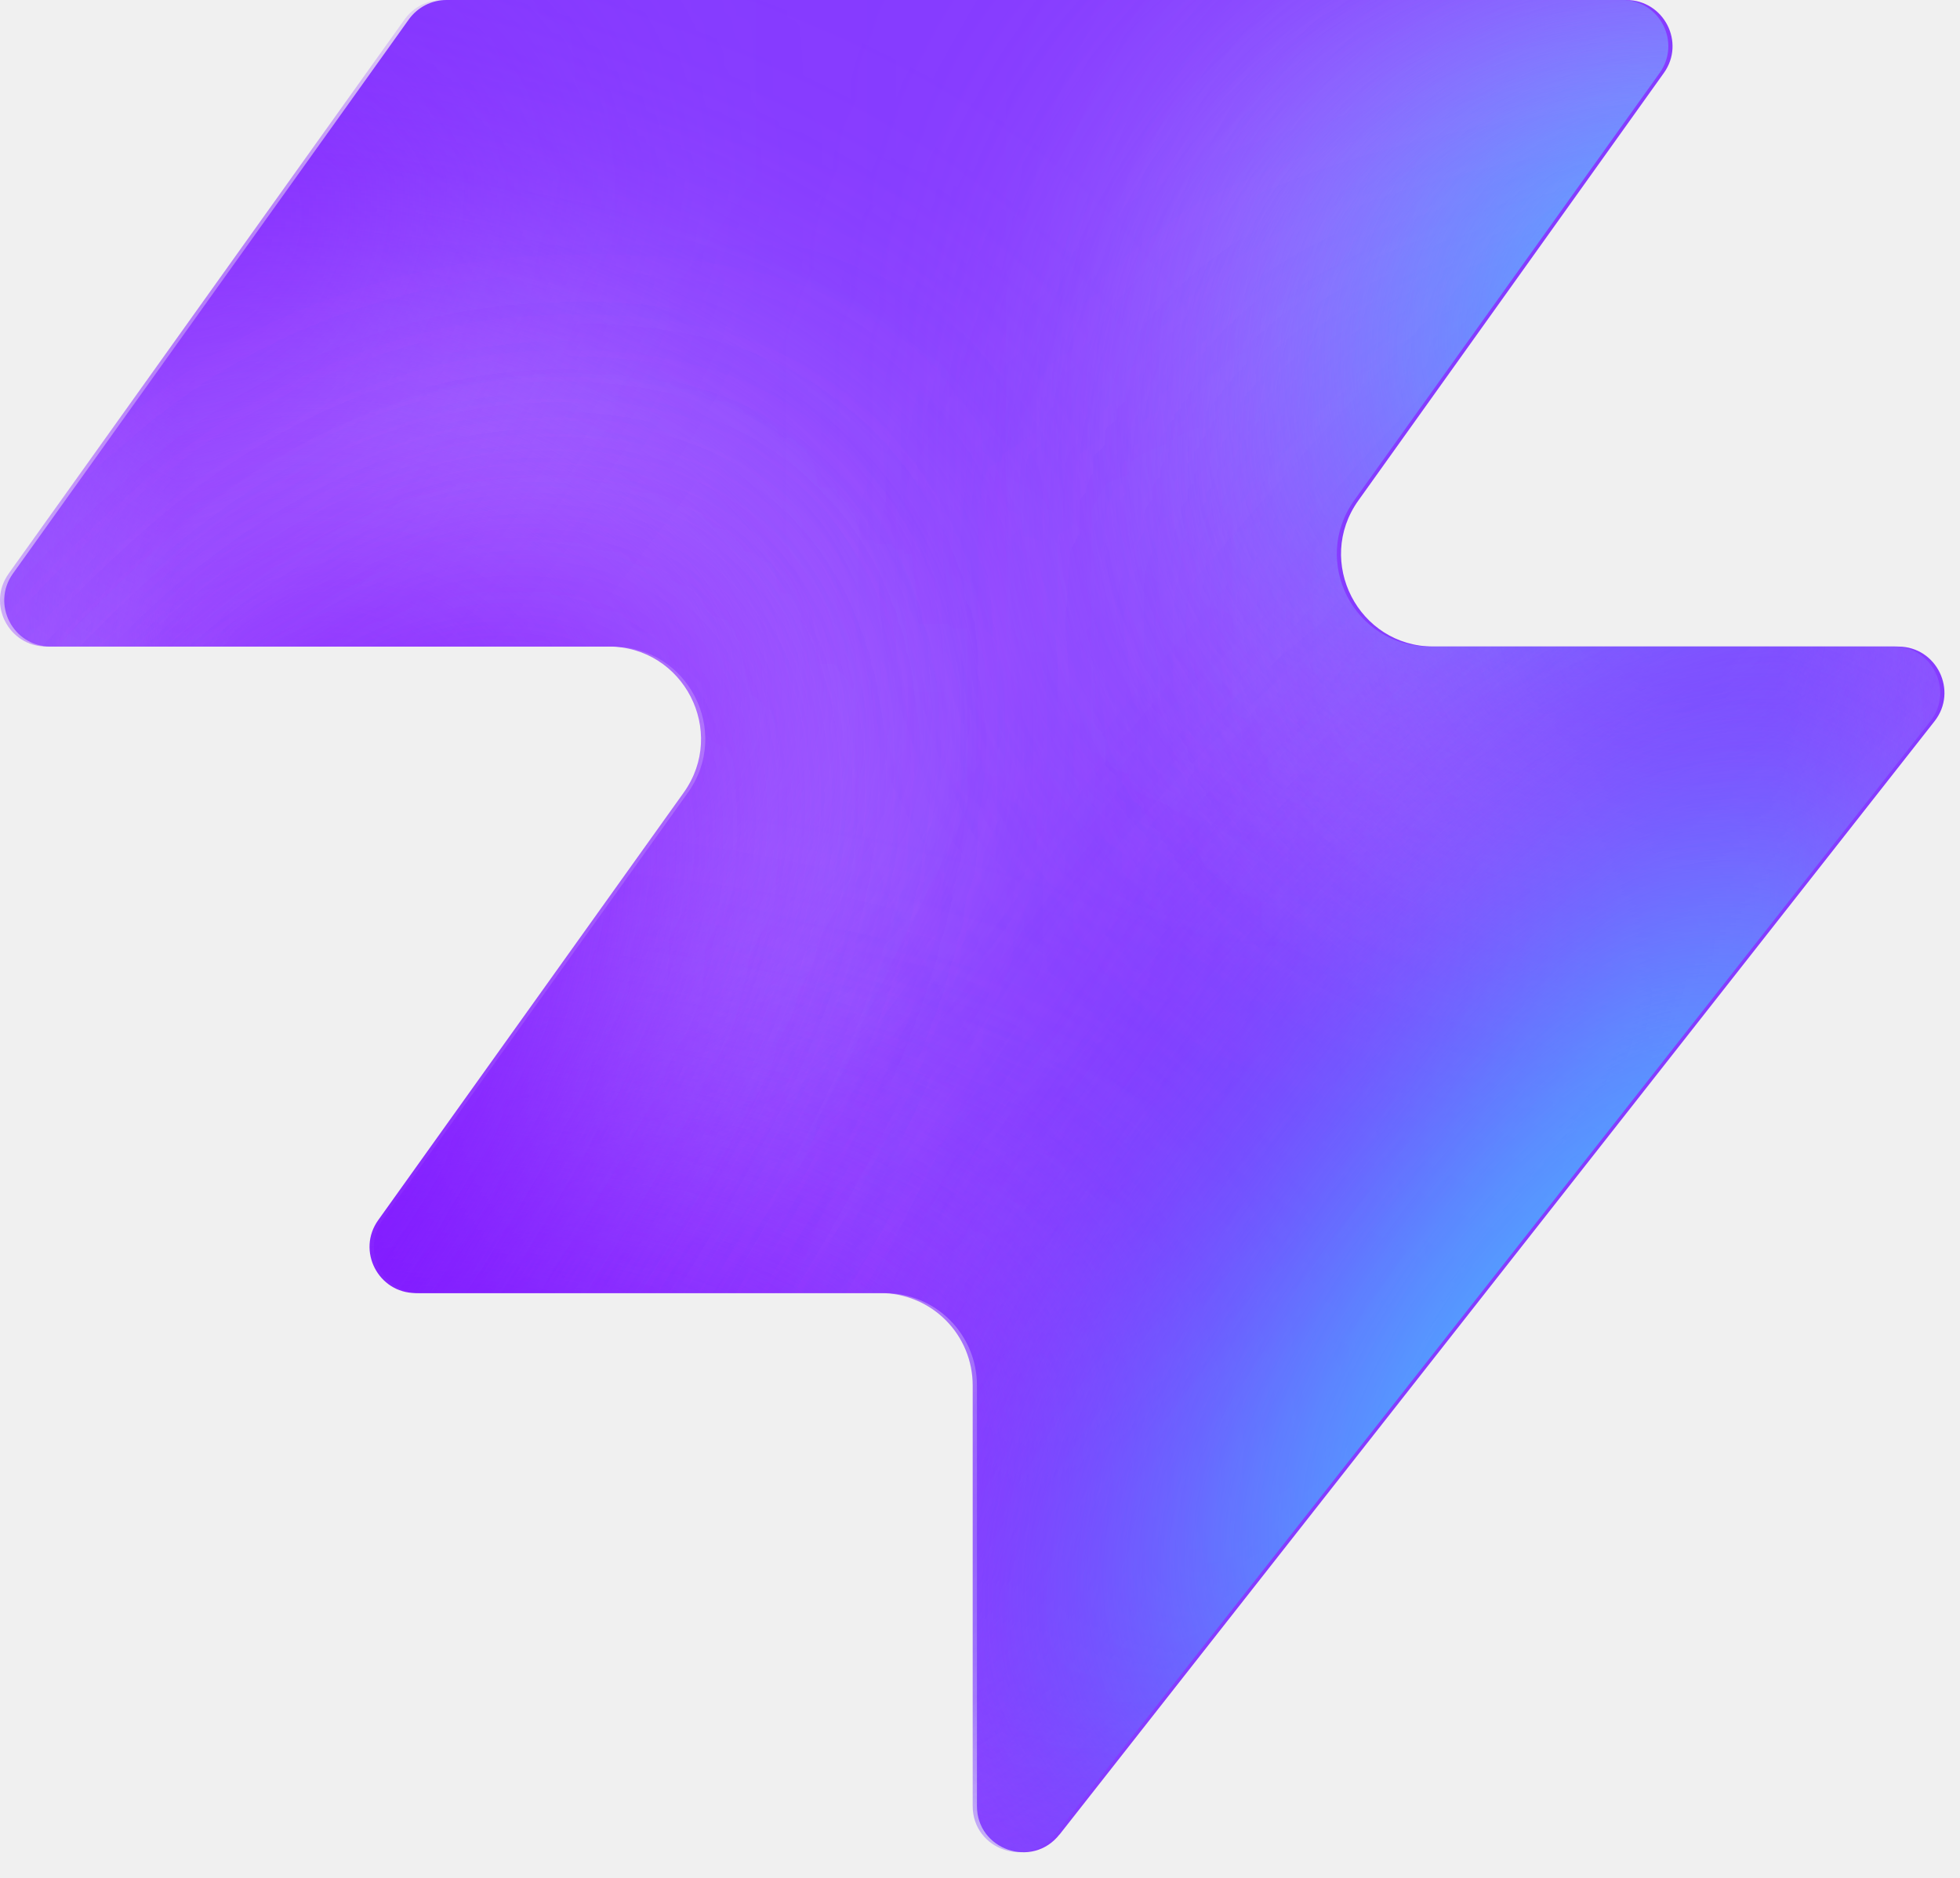
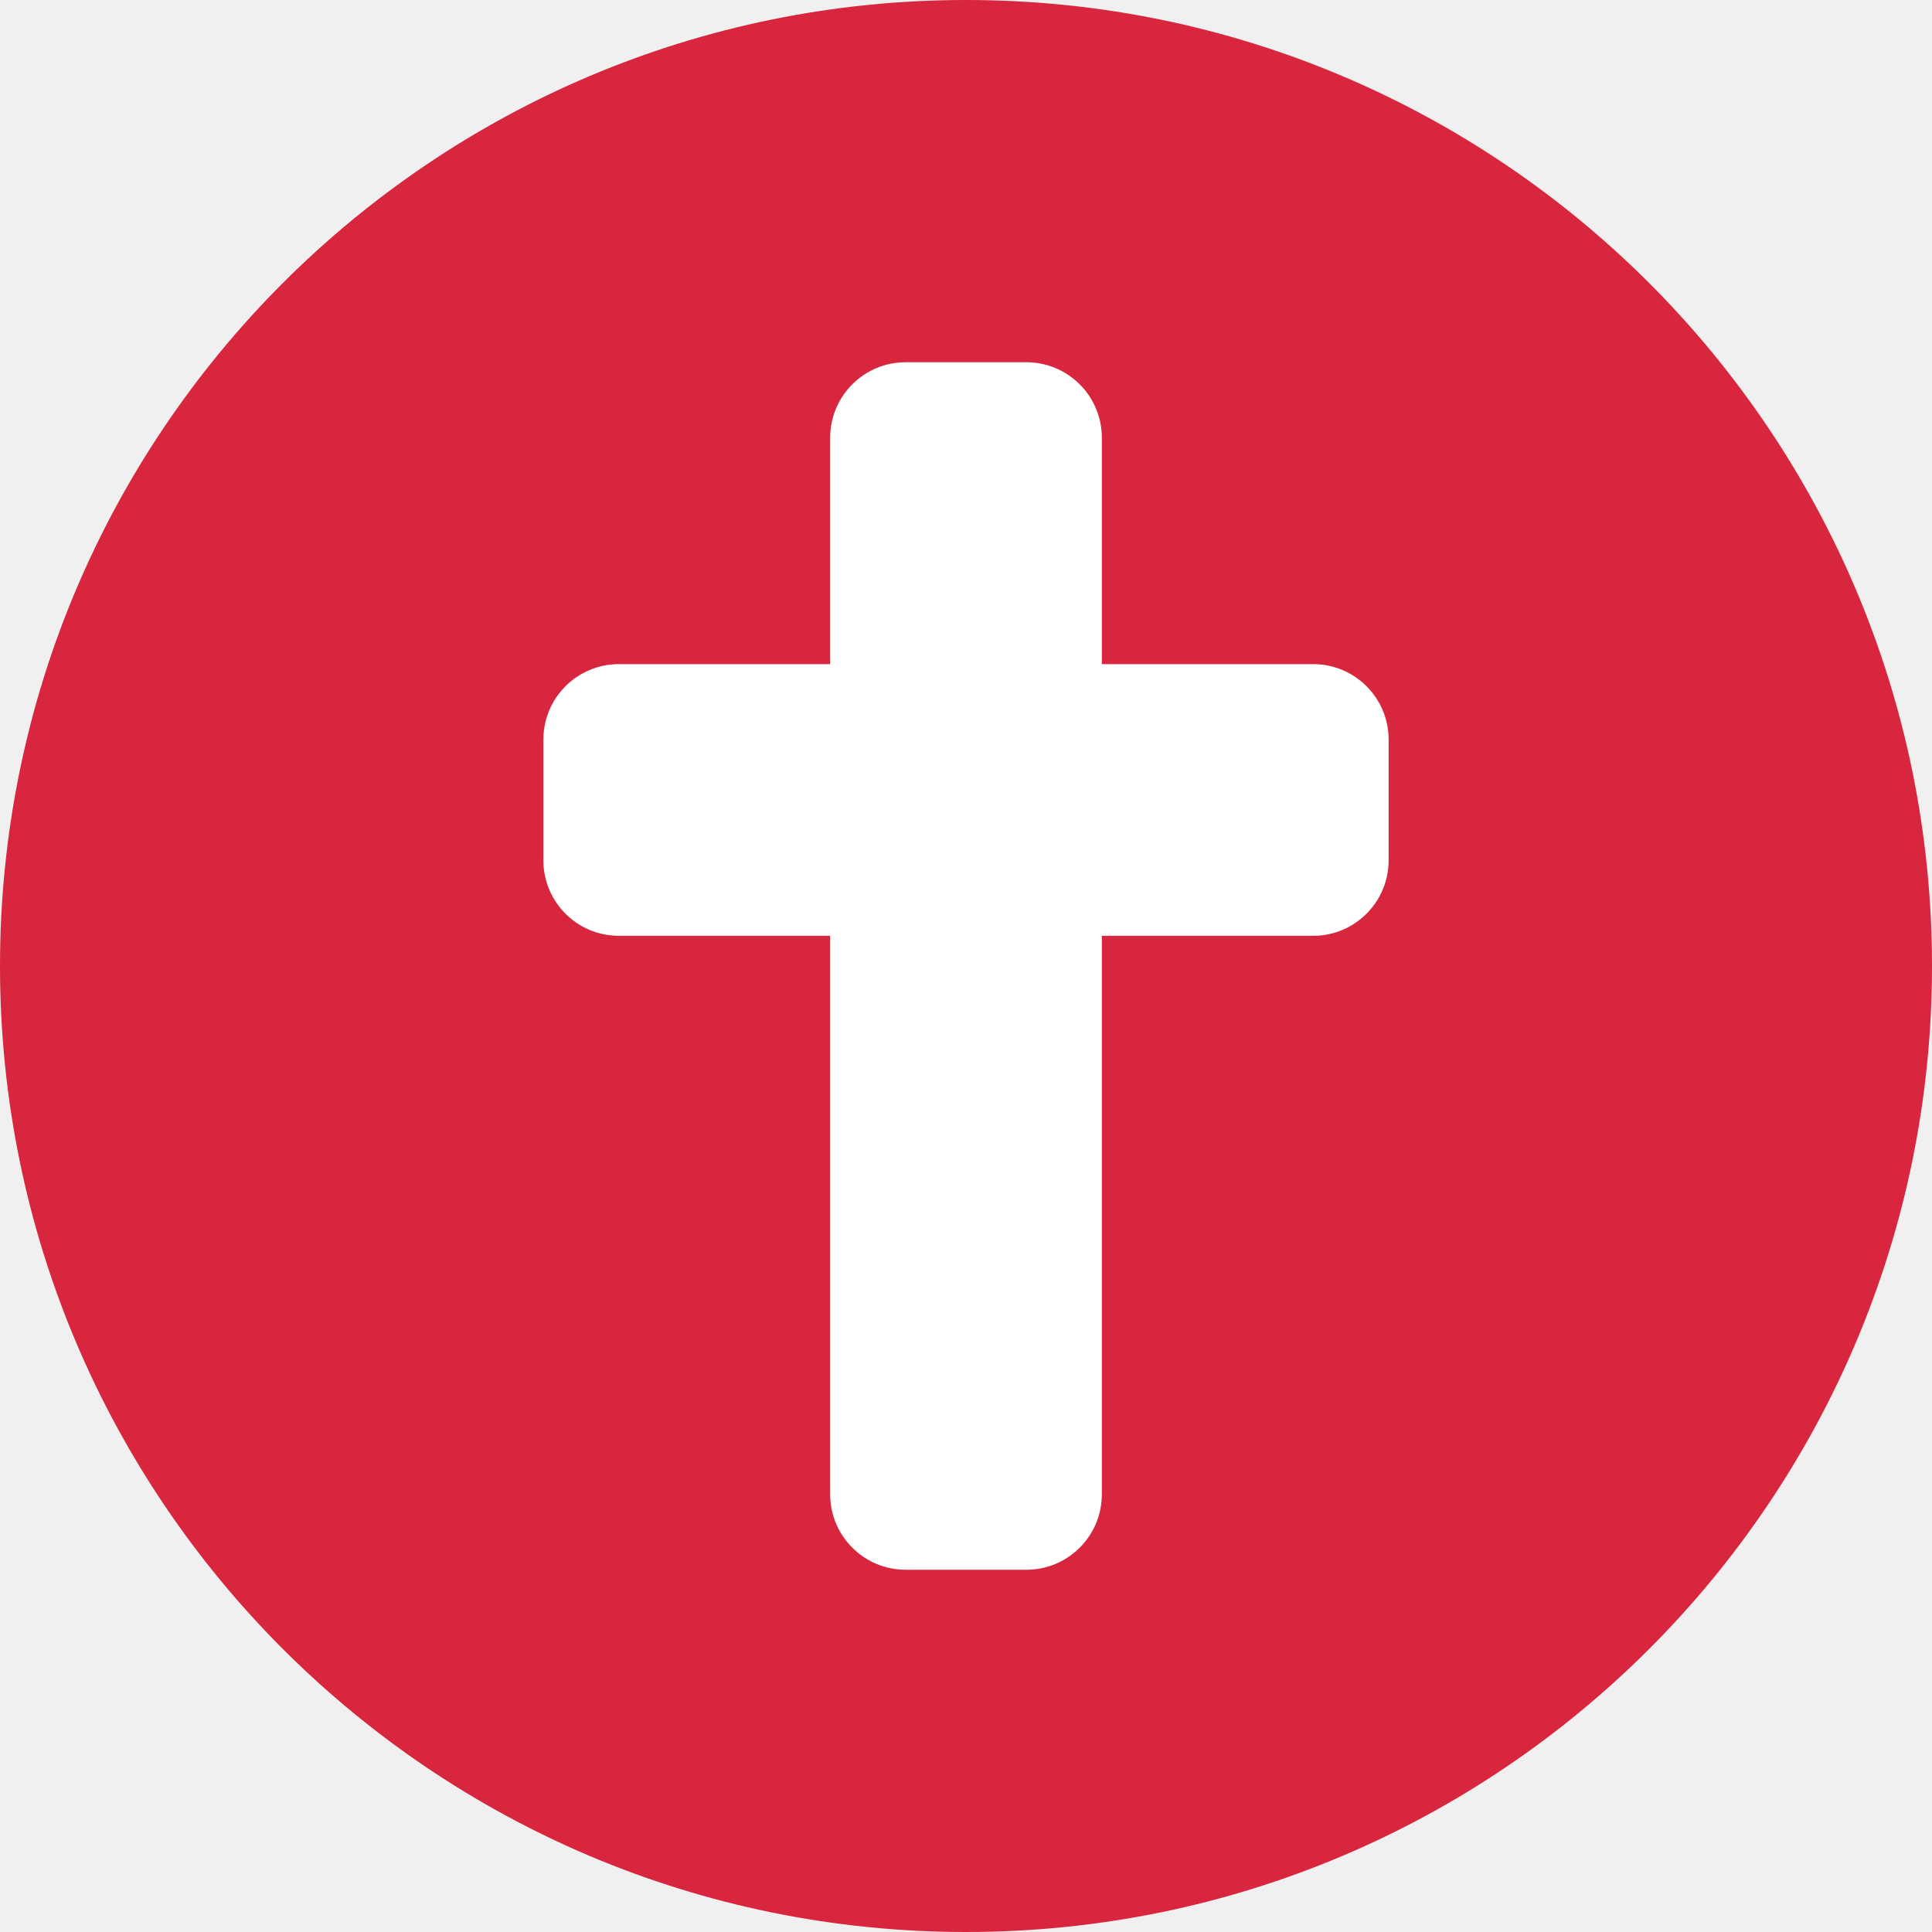
- <svg xmlns="http://www.w3.org/2000/svg" width="48" height="46" fill="none" viewBox="0 0 48 46">
-   <path fill="#863bff" d="M25.946 44.938c-.664.845-2.021.375-2.021-.698V33.937a2.26 2.26 0 0 0-2.262-2.262H10.287c-.92 0-1.456-1.04-.92-1.788l7.48-10.471c1.07-1.497 0-3.578-1.842-3.578H1.237c-.92 0-1.456-1.04-.92-1.788L10.013.474c.214-.297.556-.474.92-.474h28.894c.92 0 1.456 1.04.92 1.788l-7.48 10.471c-1.07 1.498 0 3.579 1.842 3.579h11.377c.943 0 1.473 1.088.89 1.83L25.947 44.94z" style="fill:#863bff;fill:color(display-p3 .525 .23 1);fill-opacity:1" />
-   <mask id="a" width="48" height="46" x="0" y="0" maskUnits="userSpaceOnUse" style="mask-type:alpha">
-     <path fill="#000" d="M25.842 44.938c-.664.844-2.021.375-2.021-.698V33.937a2.26 2.26 0 0 0-2.262-2.262H10.183c-.92 0-1.456-1.04-.92-1.788l7.48-10.471c1.07-1.498 0-3.579-1.842-3.579H1.133c-.92 0-1.456-1.04-.92-1.787L9.91.473c.214-.297.556-.474.92-.474h28.894c.92 0 1.456 1.04.92 1.788l-7.48 10.471c-1.07 1.498 0 3.578 1.842 3.578h11.377c.943 0 1.473 1.088.89 1.832L25.843 44.94z" style="fill:#000;fill-opacity:1" />
-   </mask>
-   <g mask="url(#a)">
-     <g filter="url(#b)">
-       <ellipse cx="5.508" cy="14.704" fill="#ede6ff" rx="5.508" ry="14.704" style="fill:#ede6ff;fill:color(display-p3 .927 .903 1);fill-opacity:1" transform="matrix(.00324 1 1 -.00324 -4.47 31.516)" />
-     </g>
-     <g filter="url(#c)">
-       <ellipse cx="10.399" cy="29.851" fill="#ede6ff" rx="10.399" ry="29.851" style="fill:#ede6ff;fill:color(display-p3 .927 .903 1);fill-opacity:1" transform="matrix(.00324 1 1 -.00324 -39.328 7.883)" />
-     </g>
-     <g filter="url(#d)">
-       <ellipse cx="5.508" cy="30.487" fill="#7e14ff" rx="5.508" ry="30.487" style="fill:#7e14ff;fill:color(display-p3 .492 .077 1);fill-opacity:1" transform="rotate(89.814 -25.913 -14.639)scale(1 -1)" />
-     </g>
-     <g filter="url(#e)">
-       <ellipse cx="5.508" cy="30.599" fill="#7e14ff" rx="5.508" ry="30.599" style="fill:#7e14ff;fill:color(display-p3 .492 .077 1);fill-opacity:1" transform="rotate(89.814 -32.644 -3.334)scale(1 -1)" />
-     </g>
-     <g filter="url(#f)">
-       <ellipse cx="5.508" cy="30.599" fill="#7e14ff" rx="5.508" ry="30.599" style="fill:#7e14ff;fill:color(display-p3 .492 .077 1);fill-opacity:1" transform="matrix(.00324 1 1 -.00324 -34.34 30.47)" />
-     </g>
-     <g filter="url(#g)">
-       <ellipse cx="14.072" cy="22.078" fill="#ede6ff" rx="14.072" ry="22.078" style="fill:#ede6ff;fill:color(display-p3 .927 .903 1);fill-opacity:1" transform="rotate(93.35 24.506 48.493)scale(-1 1)" />
-     </g>
-     <g filter="url(#h)">
-       <ellipse cx="3.47" cy="21.501" fill="#7e14ff" rx="3.47" ry="21.501" style="fill:#7e14ff;fill:color(display-p3 .492 .077 1);fill-opacity:1" transform="rotate(89.009 28.708 47.59)scale(-1 1)" />
-     </g>
-     <g filter="url(#i)">
-       <ellipse cx="3.47" cy="21.501" fill="#7e14ff" rx="3.47" ry="21.501" style="fill:#7e14ff;fill:color(display-p3 .492 .077 1);fill-opacity:1" transform="rotate(89.009 28.708 47.59)scale(-1 1)" />
-     </g>
-     <g filter="url(#j)">
-       <ellipse cx=".387" cy="8.972" fill="#7e14ff" rx="4.407" ry="29.108" style="fill:#7e14ff;fill:color(display-p3 .492 .077 1);fill-opacity:1" transform="rotate(39.51 .387 8.972)" />
-     </g>
-     <g filter="url(#k)">
-       <ellipse cx="47.523" cy="-6.092" fill="#7e14ff" rx="4.407" ry="29.108" style="fill:#7e14ff;fill:color(display-p3 .492 .077 1);fill-opacity:1" transform="rotate(37.892 47.523 -6.092)" />
-     </g>
-     <g filter="url(#l)">
-       <ellipse cx="41.412" cy="6.333" fill="#47bfff" rx="5.971" ry="9.665" style="fill:#47bfff;fill:color(display-p3 .28 .748 1);fill-opacity:1" transform="rotate(37.892 41.412 6.333)" />
-     </g>
-     <g filter="url(#m)">
-       <ellipse cx="-1.879" cy="38.332" fill="#7e14ff" rx="4.407" ry="29.108" style="fill:#7e14ff;fill:color(display-p3 .492 .077 1);fill-opacity:1" transform="rotate(37.892 -1.88 38.332)" />
-     </g>
-     <g filter="url(#n)">
-       <ellipse cx="-1.879" cy="38.332" fill="#7e14ff" rx="4.407" ry="29.108" style="fill:#7e14ff;fill:color(display-p3 .492 .077 1);fill-opacity:1" transform="rotate(37.892 -1.88 38.332)" />
-     </g>
-     <g filter="url(#o)">
-       <ellipse cx="35.651" cy="29.907" fill="#7e14ff" rx="4.407" ry="29.108" style="fill:#7e14ff;fill:color(display-p3 .492 .077 1);fill-opacity:1" transform="rotate(37.892 35.651 29.907)" />
-     </g>
-     <g filter="url(#p)">
-       <ellipse cx="38.418" cy="32.4" fill="#47bfff" rx="5.971" ry="15.297" style="fill:#47bfff;fill:color(display-p3 .28 .748 1);fill-opacity:1" transform="rotate(37.892 38.418 32.4)" />
-     </g>
+ <svg xmlns="http://www.w3.org/2000/svg" width="64" height="64" viewBox="0 0 64 64" fill="none">
+   <circle cx="32" cy="32" r="32" fill="#D7263D" />
+   <g fill="#FFFFFF">
+     <rect x="27.5" y="12" width="9" height="40" rx="2.5" />
+     <rect x="18" y="22" width="28" height="9" rx="2.5" />
  </g>
-   <defs>
-     <filter id="b" width="60.045" height="41.654" x="-19.77" y="16.149" color-interpolation-filters="sRGB" filterUnits="userSpaceOnUse">
-       <feFlood flood-opacity="0" result="BackgroundImageFix" />
-       <feBlend in="SourceGraphic" in2="BackgroundImageFix" result="shape" />
-       <feGaussianBlur result="effect1_foregroundBlur_2002_17158" stdDeviation="7.659" />
-     </filter>
-     <filter id="c" width="90.34" height="51.437" x="-54.613" y="-7.533" color-interpolation-filters="sRGB" filterUnits="userSpaceOnUse">
-       <feFlood flood-opacity="0" result="BackgroundImageFix" />
-       <feBlend in="SourceGraphic" in2="BackgroundImageFix" result="shape" />
-       <feGaussianBlur result="effect1_foregroundBlur_2002_17158" stdDeviation="7.659" />
-     </filter>
-     <filter id="d" width="79.355" height="29.4" x="-49.64" y="2.03" color-interpolation-filters="sRGB" filterUnits="userSpaceOnUse">
-       <feFlood flood-opacity="0" result="BackgroundImageFix" />
-       <feBlend in="SourceGraphic" in2="BackgroundImageFix" result="shape" />
-       <feGaussianBlur result="effect1_foregroundBlur_2002_17158" stdDeviation="4.596" />
-     </filter>
-     <filter id="e" width="79.579" height="29.4" x="-45.045" y="20.029" color-interpolation-filters="sRGB" filterUnits="userSpaceOnUse">
-       <feFlood flood-opacity="0" result="BackgroundImageFix" />
-       <feBlend in="SourceGraphic" in2="BackgroundImageFix" result="shape" />
-       <feGaussianBlur result="effect1_foregroundBlur_2002_17158" stdDeviation="4.596" />
-     </filter>
-     <filter id="f" width="79.579" height="29.4" x="-43.513" y="21.178" color-interpolation-filters="sRGB" filterUnits="userSpaceOnUse">
-       <feFlood flood-opacity="0" result="BackgroundImageFix" />
-       <feBlend in="SourceGraphic" in2="BackgroundImageFix" result="shape" />
-       <feGaussianBlur result="effect1_foregroundBlur_2002_17158" stdDeviation="4.596" />
-     </filter>
-     <filter id="g" width="74.749" height="58.852" x="15.756" y="-17.901" color-interpolation-filters="sRGB" filterUnits="userSpaceOnUse">
-       <feFlood flood-opacity="0" result="BackgroundImageFix" />
-       <feBlend in="SourceGraphic" in2="BackgroundImageFix" result="shape" />
-       <feGaussianBlur result="effect1_foregroundBlur_2002_17158" stdDeviation="7.659" />
-     </filter>
-     <filter id="h" width="61.377" height="25.362" x="23.548" y="2.284" color-interpolation-filters="sRGB" filterUnits="userSpaceOnUse">
-       <feFlood flood-opacity="0" result="BackgroundImageFix" />
-       <feBlend in="SourceGraphic" in2="BackgroundImageFix" result="shape" />
-       <feGaussianBlur result="effect1_foregroundBlur_2002_17158" stdDeviation="4.596" />
-     </filter>
-     <filter id="i" width="61.377" height="25.362" x="23.548" y="2.284" color-interpolation-filters="sRGB" filterUnits="userSpaceOnUse">
-       <feFlood flood-opacity="0" result="BackgroundImageFix" />
-       <feBlend in="SourceGraphic" in2="BackgroundImageFix" result="shape" />
-       <feGaussianBlur result="effect1_foregroundBlur_2002_17158" stdDeviation="4.596" />
-     </filter>
-     <filter id="j" width="56.045" height="63.649" x="-27.636" y="-22.853" color-interpolation-filters="sRGB" filterUnits="userSpaceOnUse">
-       <feFlood flood-opacity="0" result="BackgroundImageFix" />
-       <feBlend in="SourceGraphic" in2="BackgroundImageFix" result="shape" />
-       <feGaussianBlur result="effect1_foregroundBlur_2002_17158" stdDeviation="4.596" />
-     </filter>
-     <filter id="k" width="54.814" height="64.646" x="20.116" y="-38.415" color-interpolation-filters="sRGB" filterUnits="userSpaceOnUse">
-       <feFlood flood-opacity="0" result="BackgroundImageFix" />
-       <feBlend in="SourceGraphic" in2="BackgroundImageFix" result="shape" />
-       <feGaussianBlur result="effect1_foregroundBlur_2002_17158" stdDeviation="4.596" />
-     </filter>
-     <filter id="l" width="33.541" height="35.313" x="24.641" y="-11.323" color-interpolation-filters="sRGB" filterUnits="userSpaceOnUse">
-       <feFlood flood-opacity="0" result="BackgroundImageFix" />
-       <feBlend in="SourceGraphic" in2="BackgroundImageFix" result="shape" />
-       <feGaussianBlur result="effect1_foregroundBlur_2002_17158" stdDeviation="4.596" />
-     </filter>
-     <filter id="m" width="54.814" height="64.646" x="-29.286" y="6.009" color-interpolation-filters="sRGB" filterUnits="userSpaceOnUse">
-       <feFlood flood-opacity="0" result="BackgroundImageFix" />
-       <feBlend in="SourceGraphic" in2="BackgroundImageFix" result="shape" />
-       <feGaussianBlur result="effect1_foregroundBlur_2002_17158" stdDeviation="4.596" />
-     </filter>
-     <filter id="n" width="54.814" height="64.646" x="-29.286" y="6.009" color-interpolation-filters="sRGB" filterUnits="userSpaceOnUse">
-       <feFlood flood-opacity="0" result="BackgroundImageFix" />
-       <feBlend in="SourceGraphic" in2="BackgroundImageFix" result="shape" />
-       <feGaussianBlur result="effect1_foregroundBlur_2002_17158" stdDeviation="4.596" />
-     </filter>
-     <filter id="o" width="54.814" height="64.646" x="8.244" y="-2.416" color-interpolation-filters="sRGB" filterUnits="userSpaceOnUse">
-       <feFlood flood-opacity="0" result="BackgroundImageFix" />
-       <feBlend in="SourceGraphic" in2="BackgroundImageFix" result="shape" />
-       <feGaussianBlur result="effect1_foregroundBlur_2002_17158" stdDeviation="4.596" />
-     </filter>
-     <filter id="p" width="39.409" height="43.623" x="18.713" y="10.588" color-interpolation-filters="sRGB" filterUnits="userSpaceOnUse">
-       <feFlood flood-opacity="0" result="BackgroundImageFix" />
-       <feBlend in="SourceGraphic" in2="BackgroundImageFix" result="shape" />
-       <feGaussianBlur result="effect1_foregroundBlur_2002_17158" stdDeviation="4.596" />
-     </filter>
-   </defs>
</svg>
